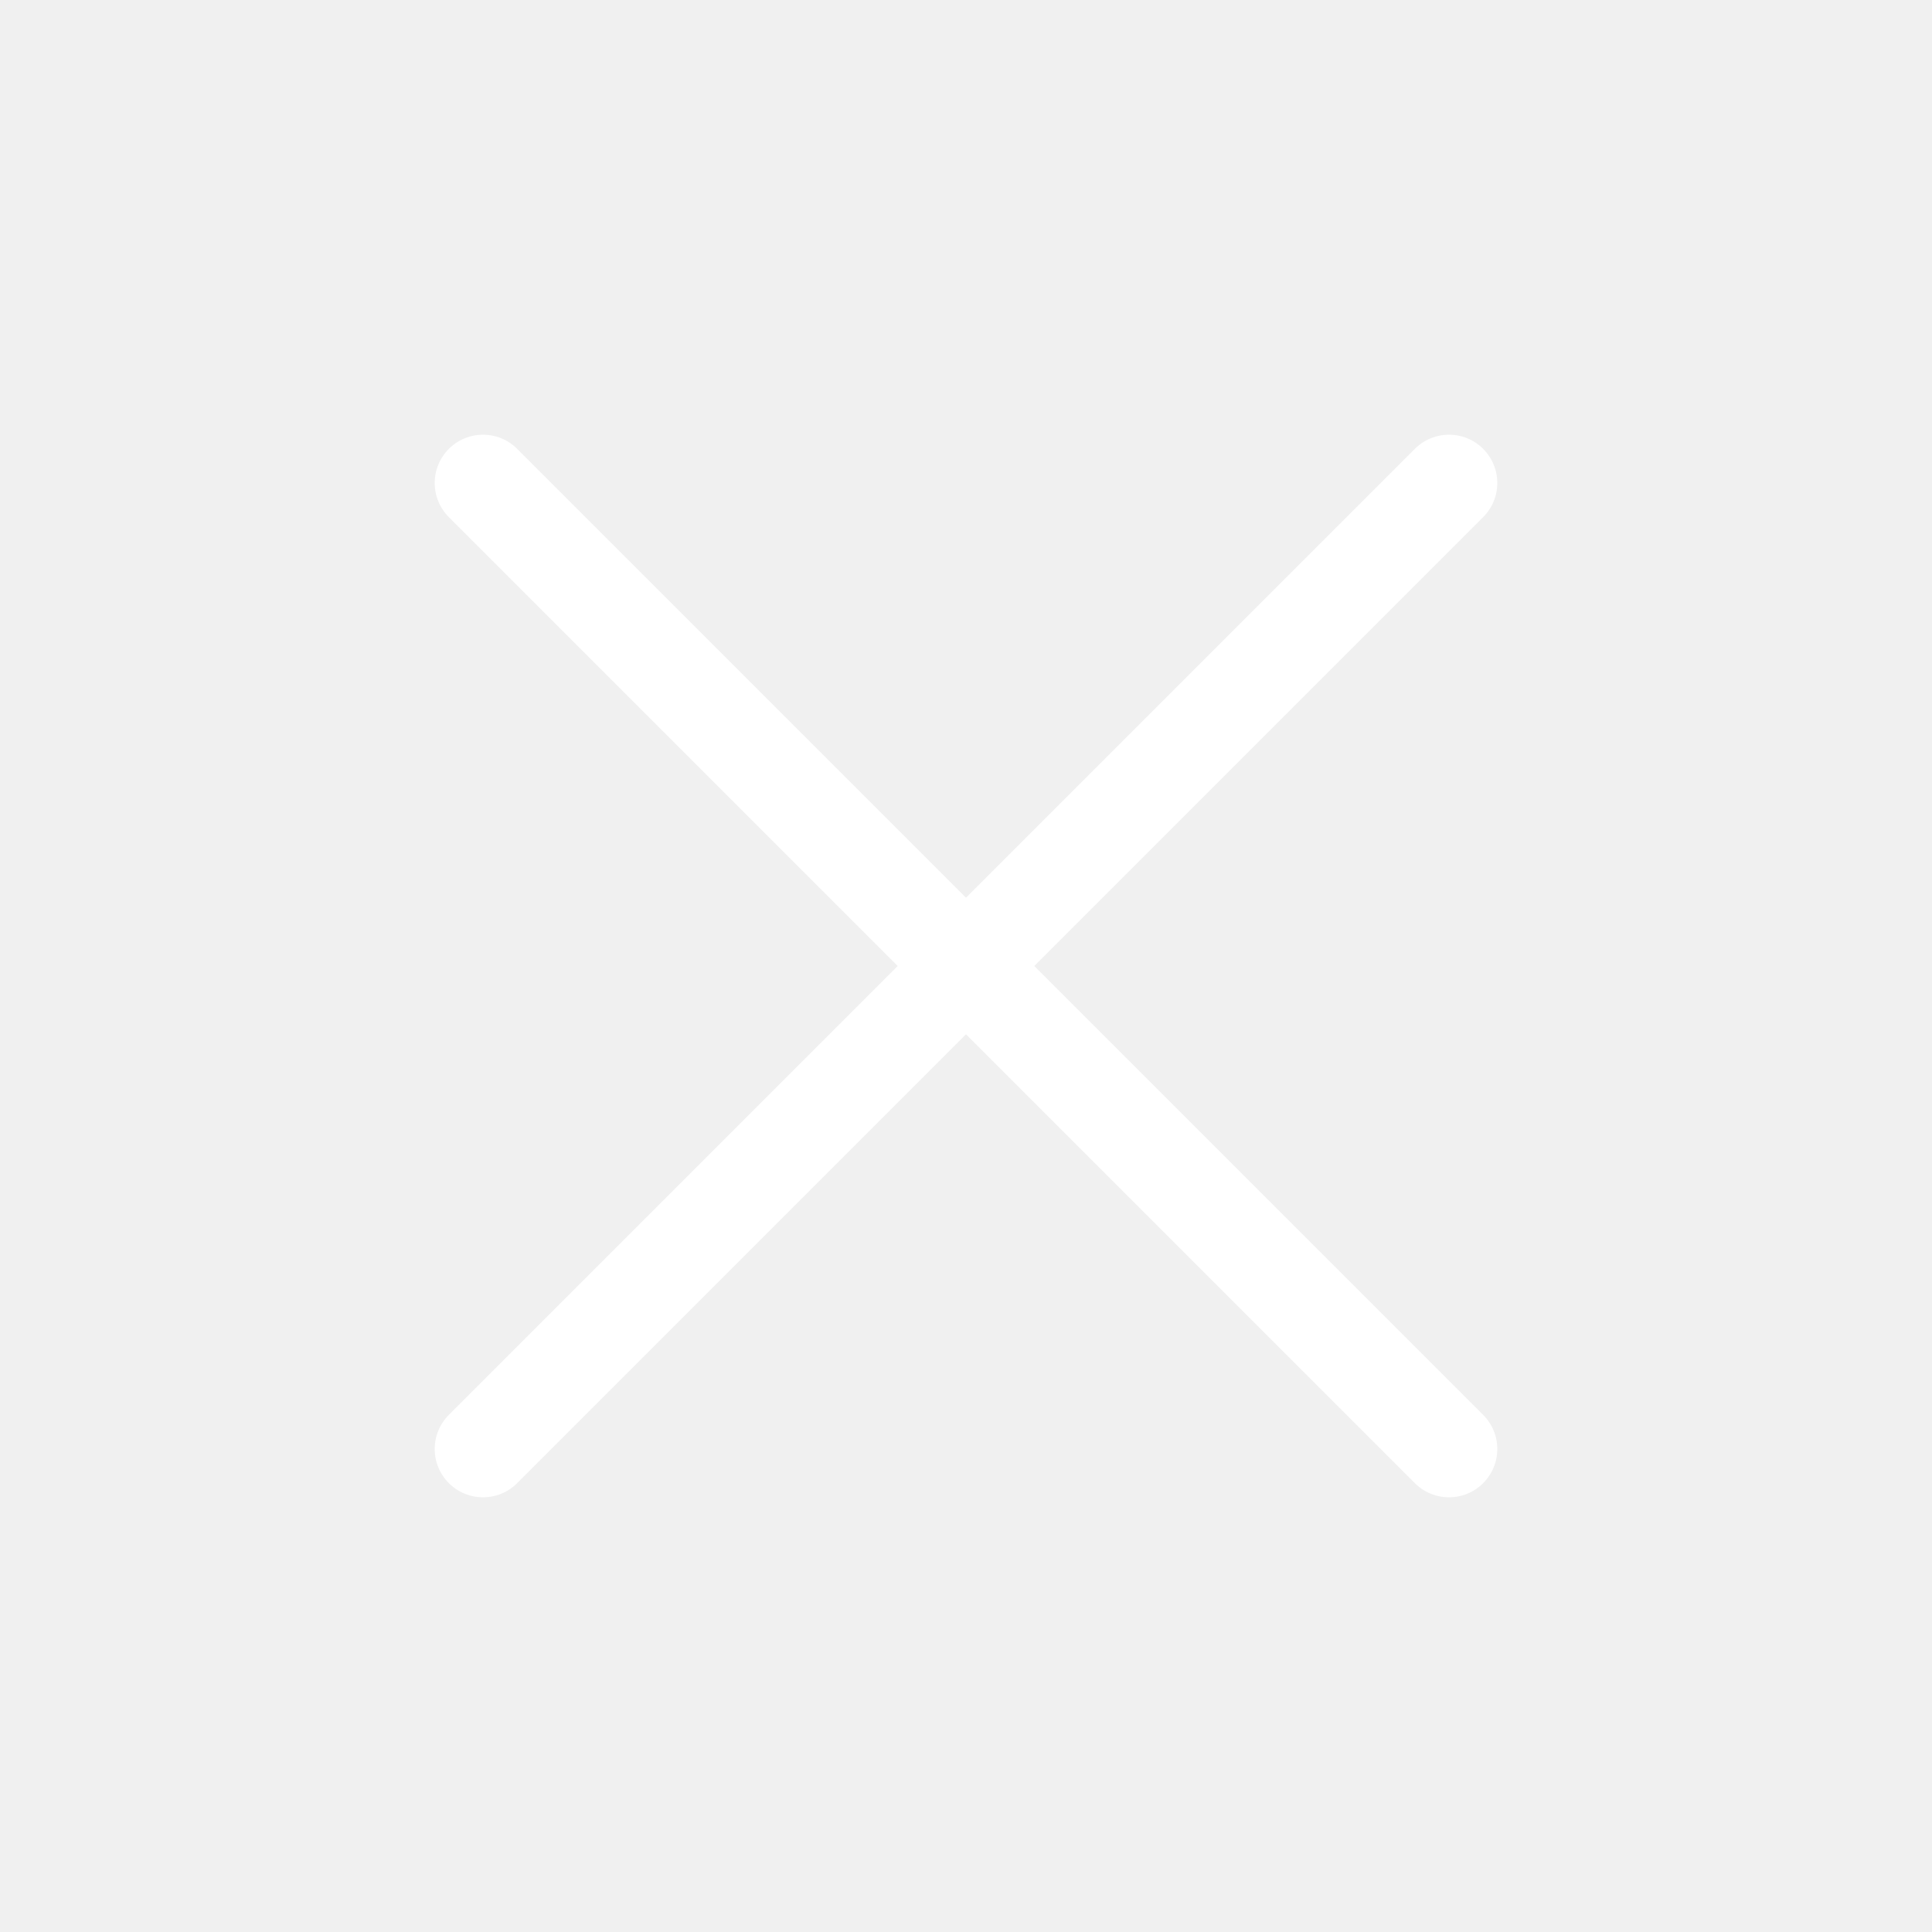
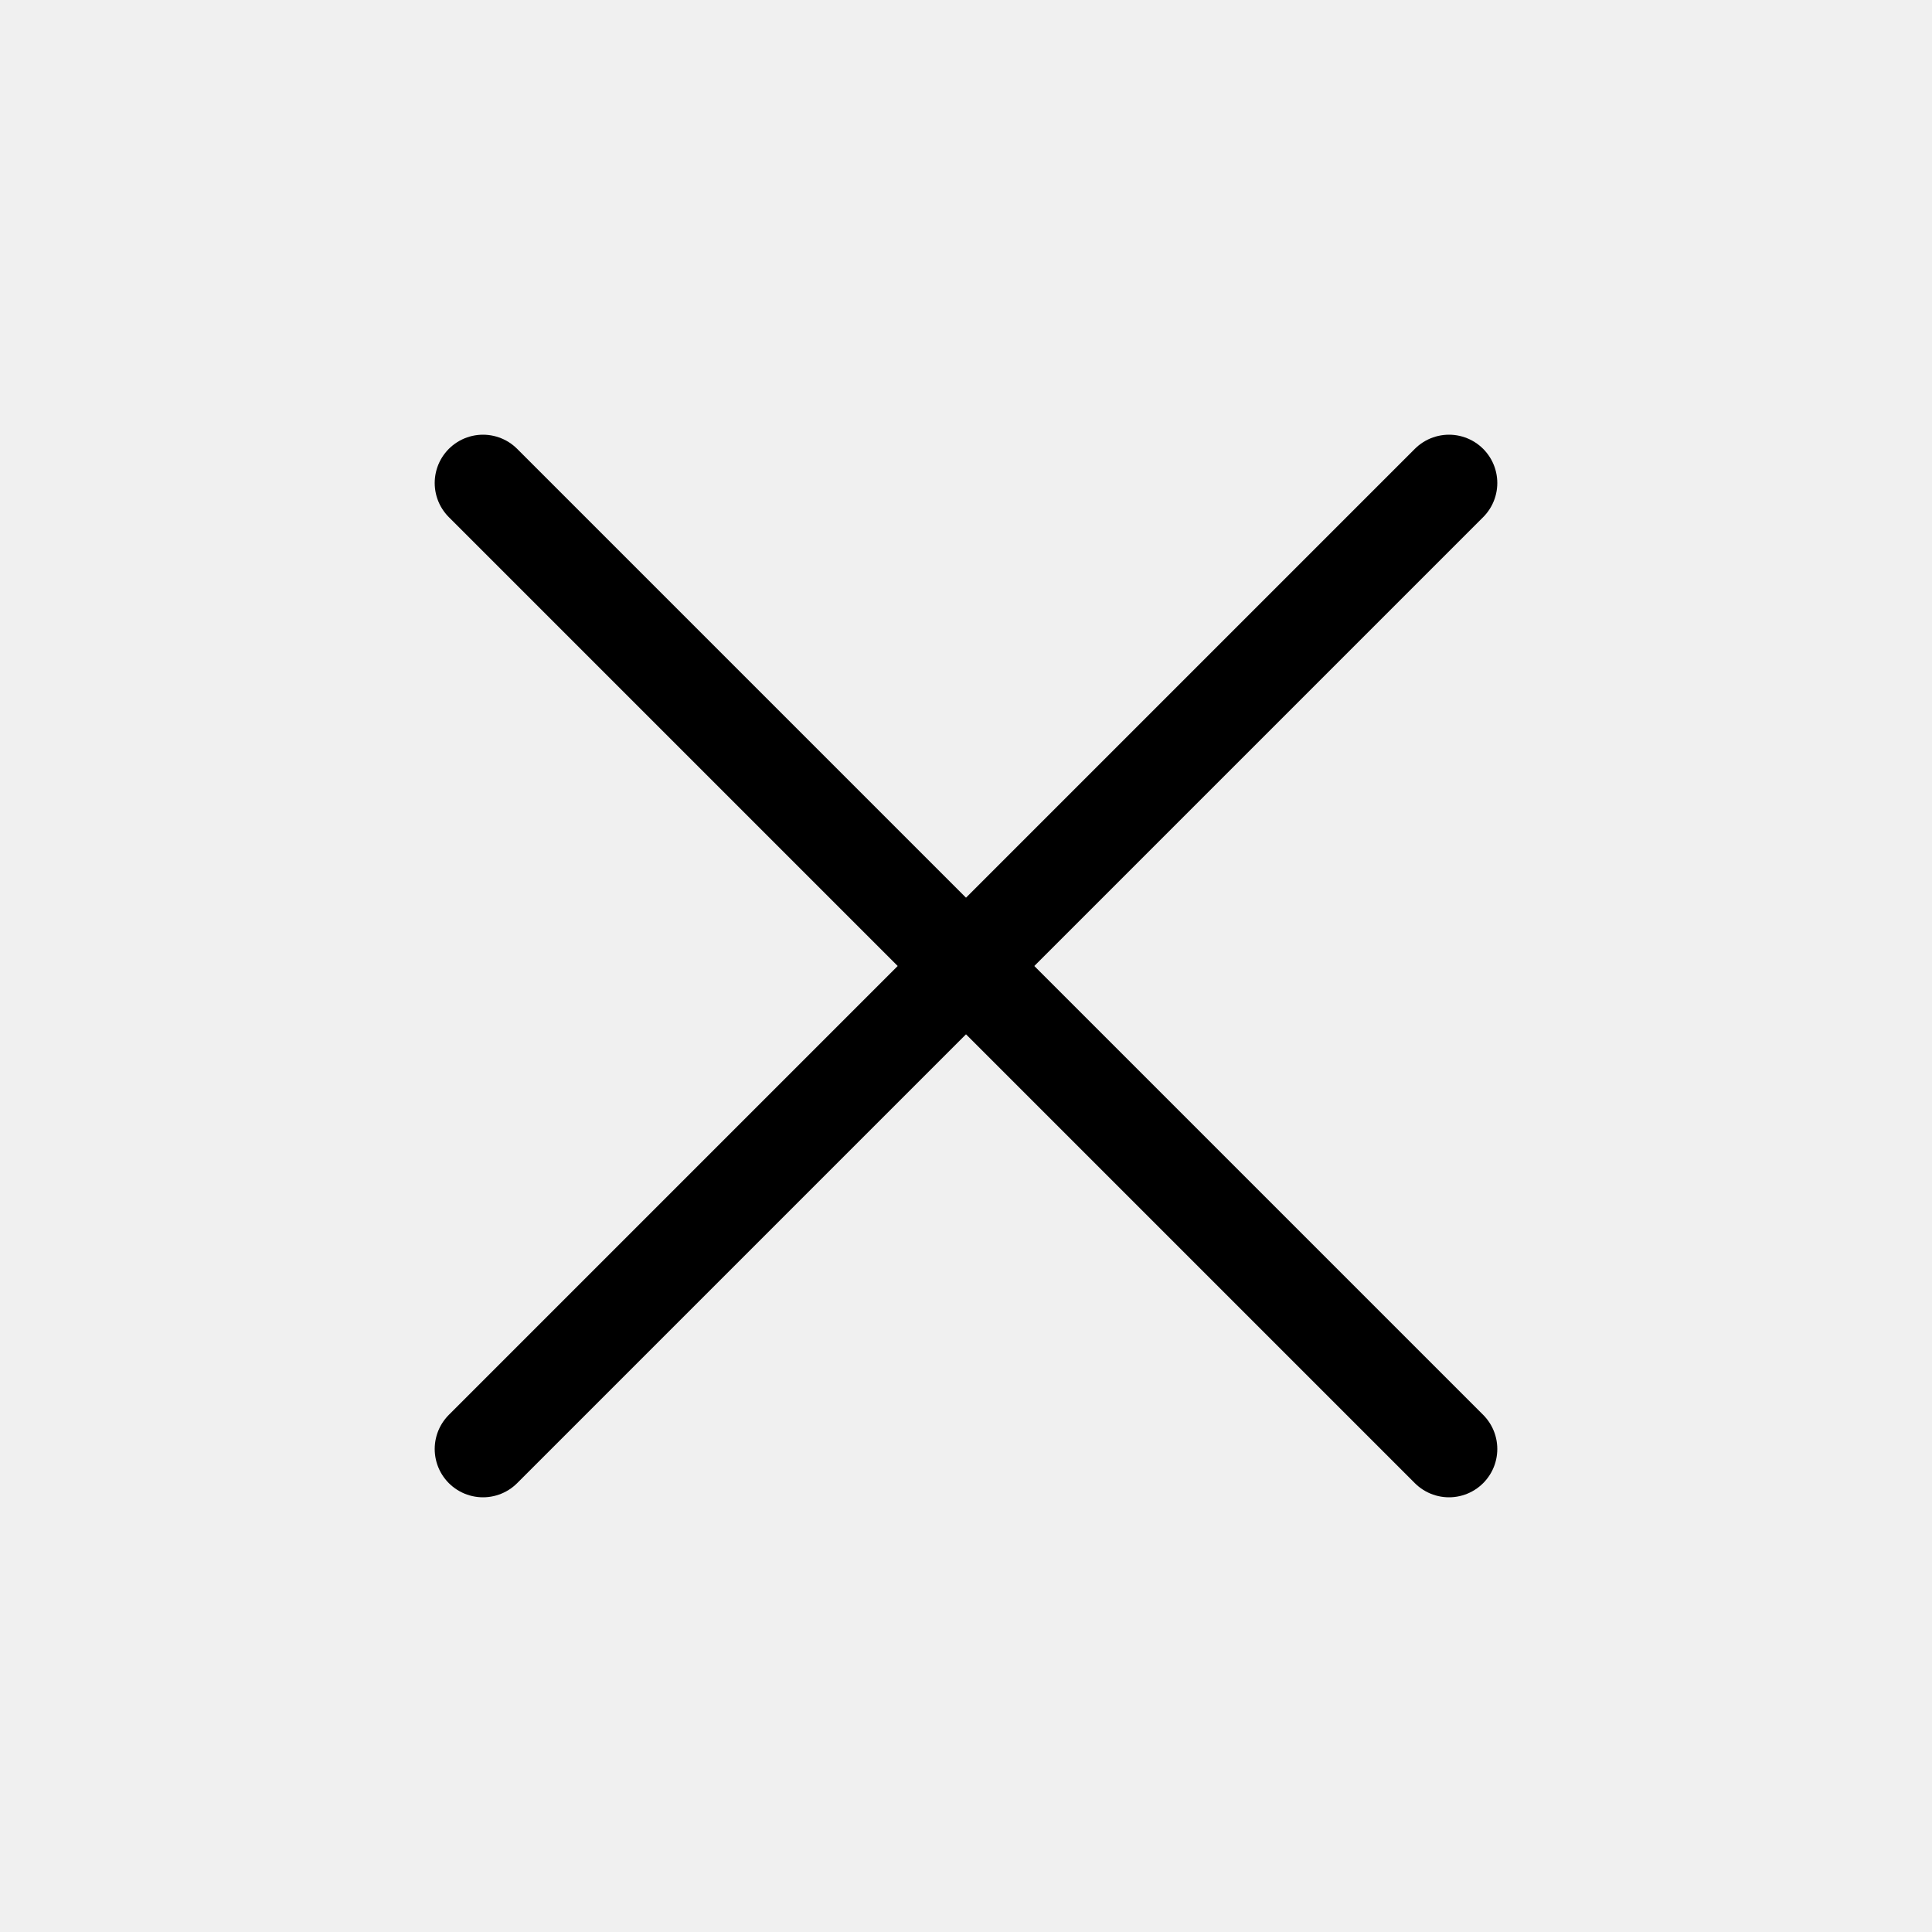
<svg xmlns="http://www.w3.org/2000/svg" width="20" height="20" viewBox="0 0 20 20" fill="none">
-   <path d="M15 5L5 15" stroke="white" stroke-linecap="round" stroke-linejoin="round" />
-   <path d="M5 5L15 15" stroke="white" stroke-linecap="round" stroke-linejoin="round" />
+   <path d="M15 5L5 15" stroke="currentColor" stroke-linecap="round" stroke-linejoin="round" />
+   <path d="M5 5L15 15" stroke="currentColor" stroke-linecap="round" stroke-linejoin="round" />
</svg>
